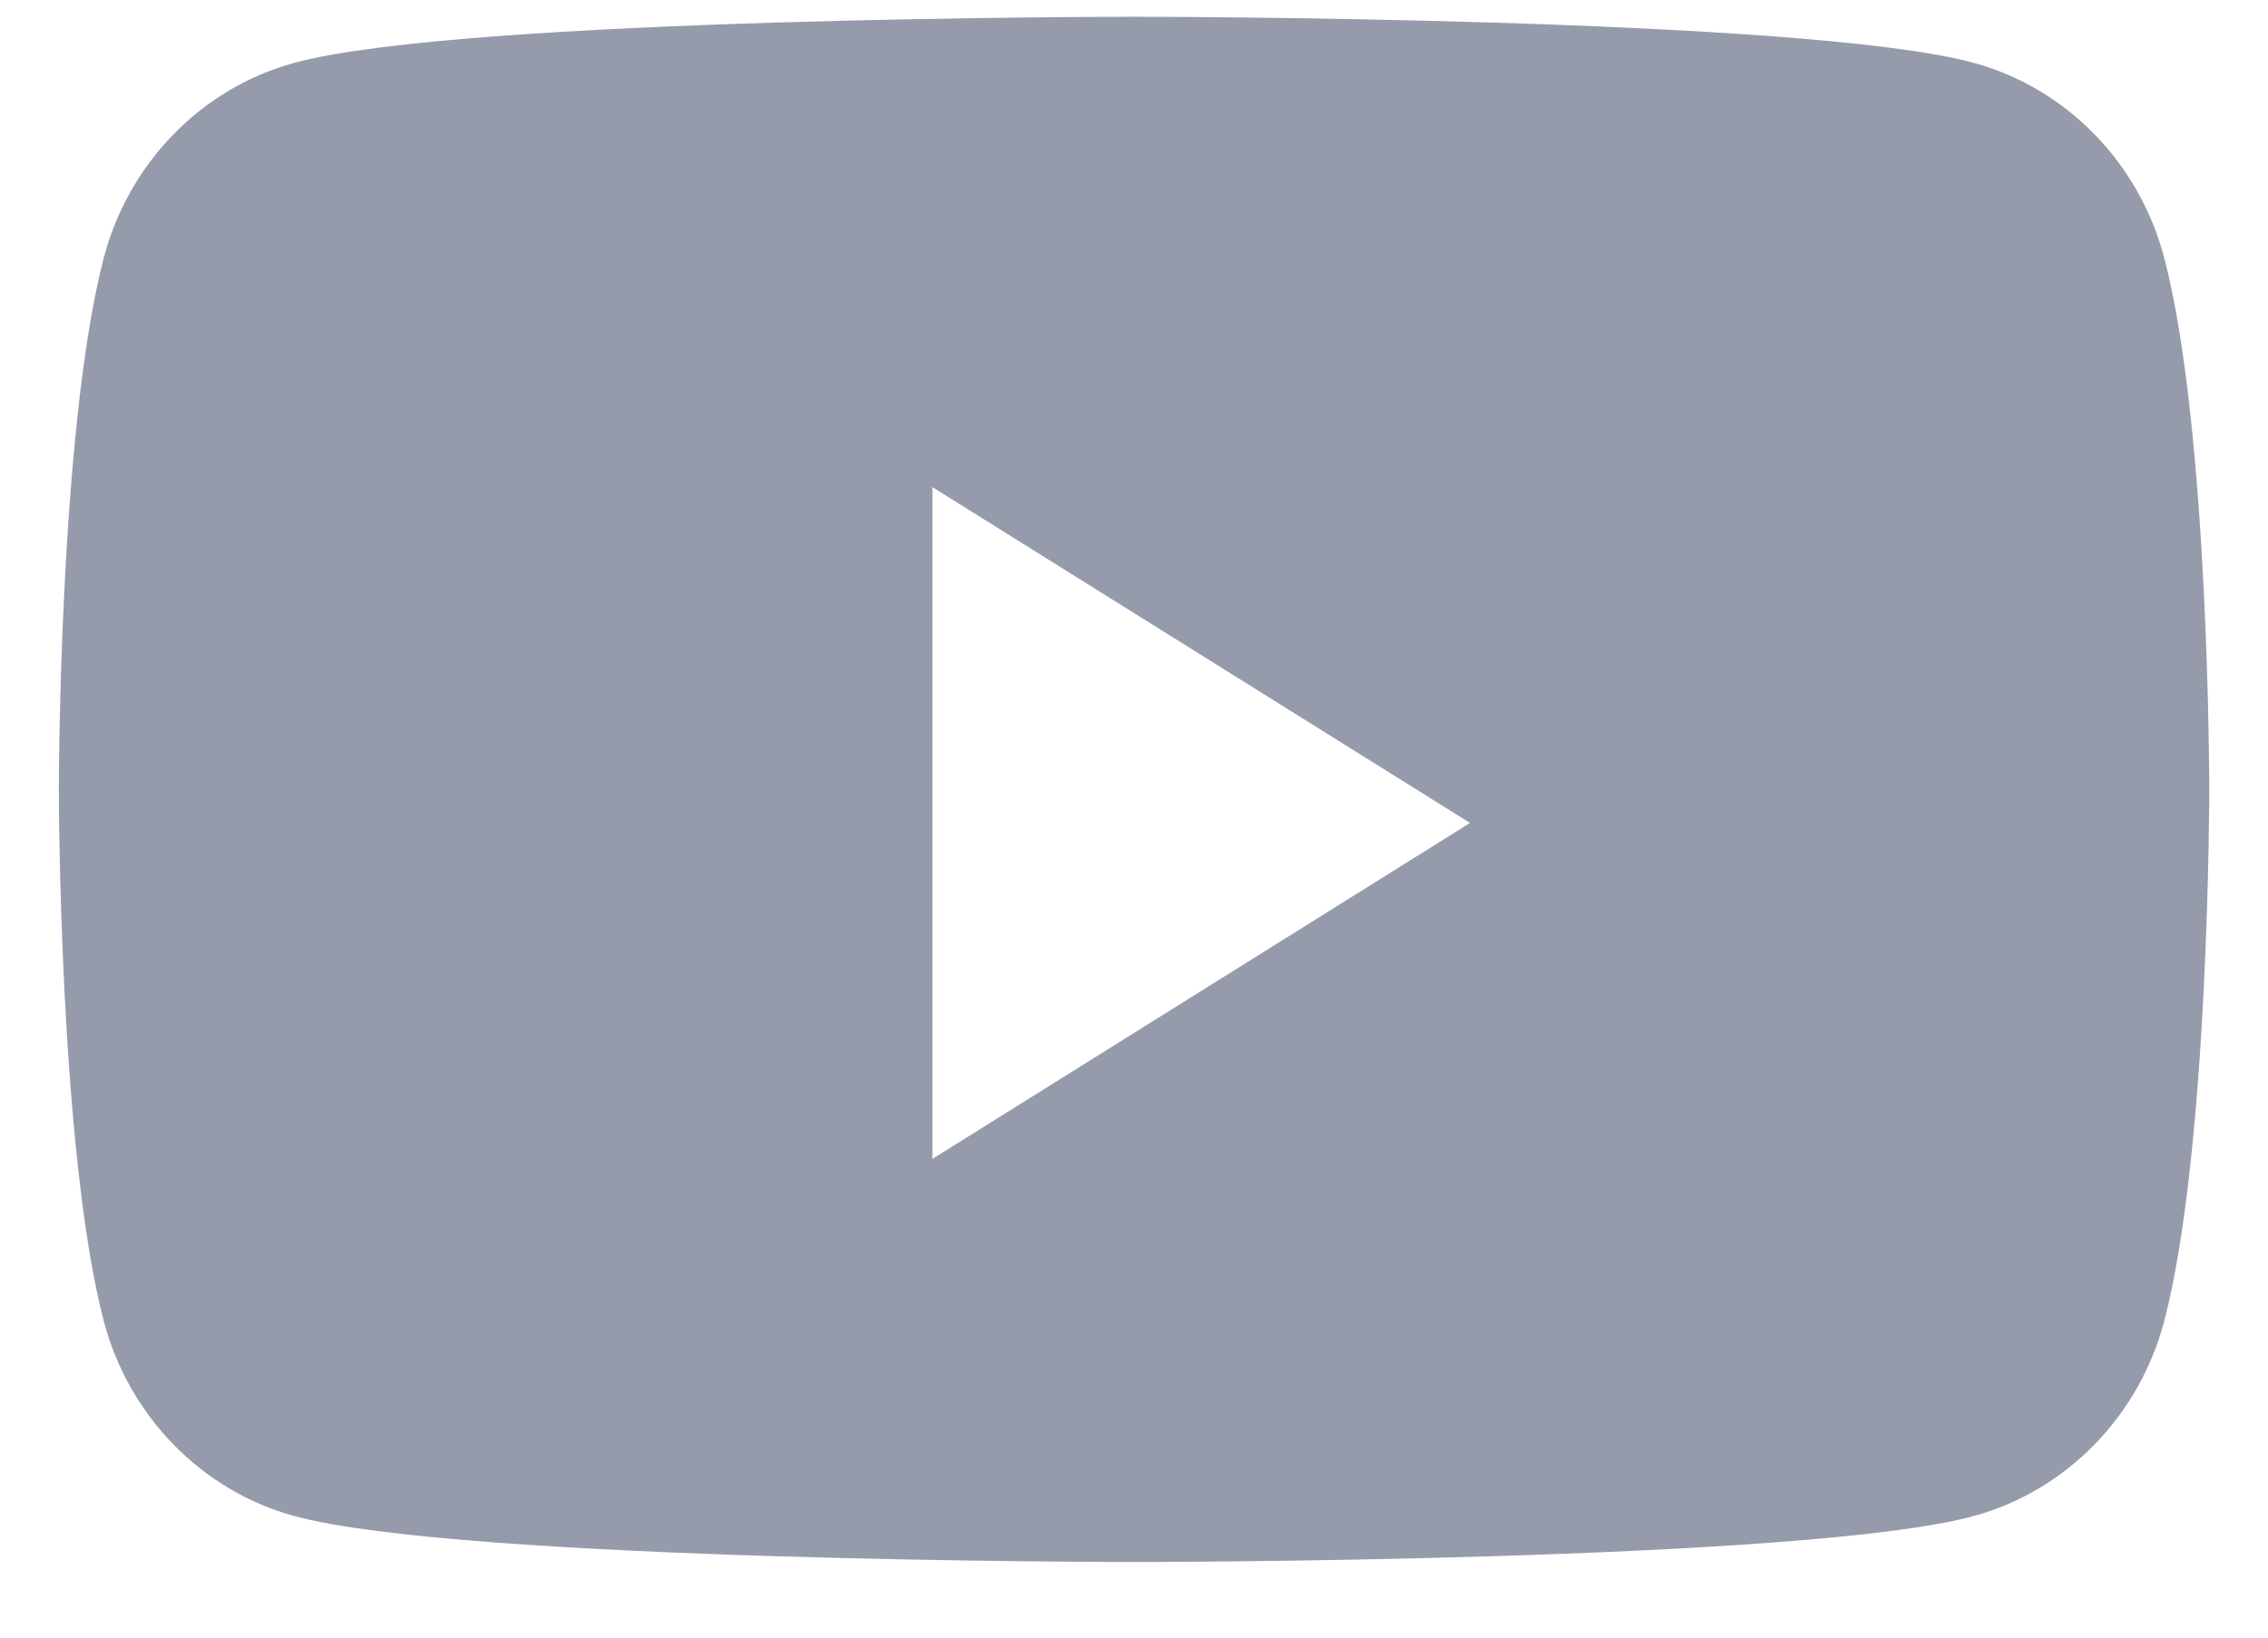
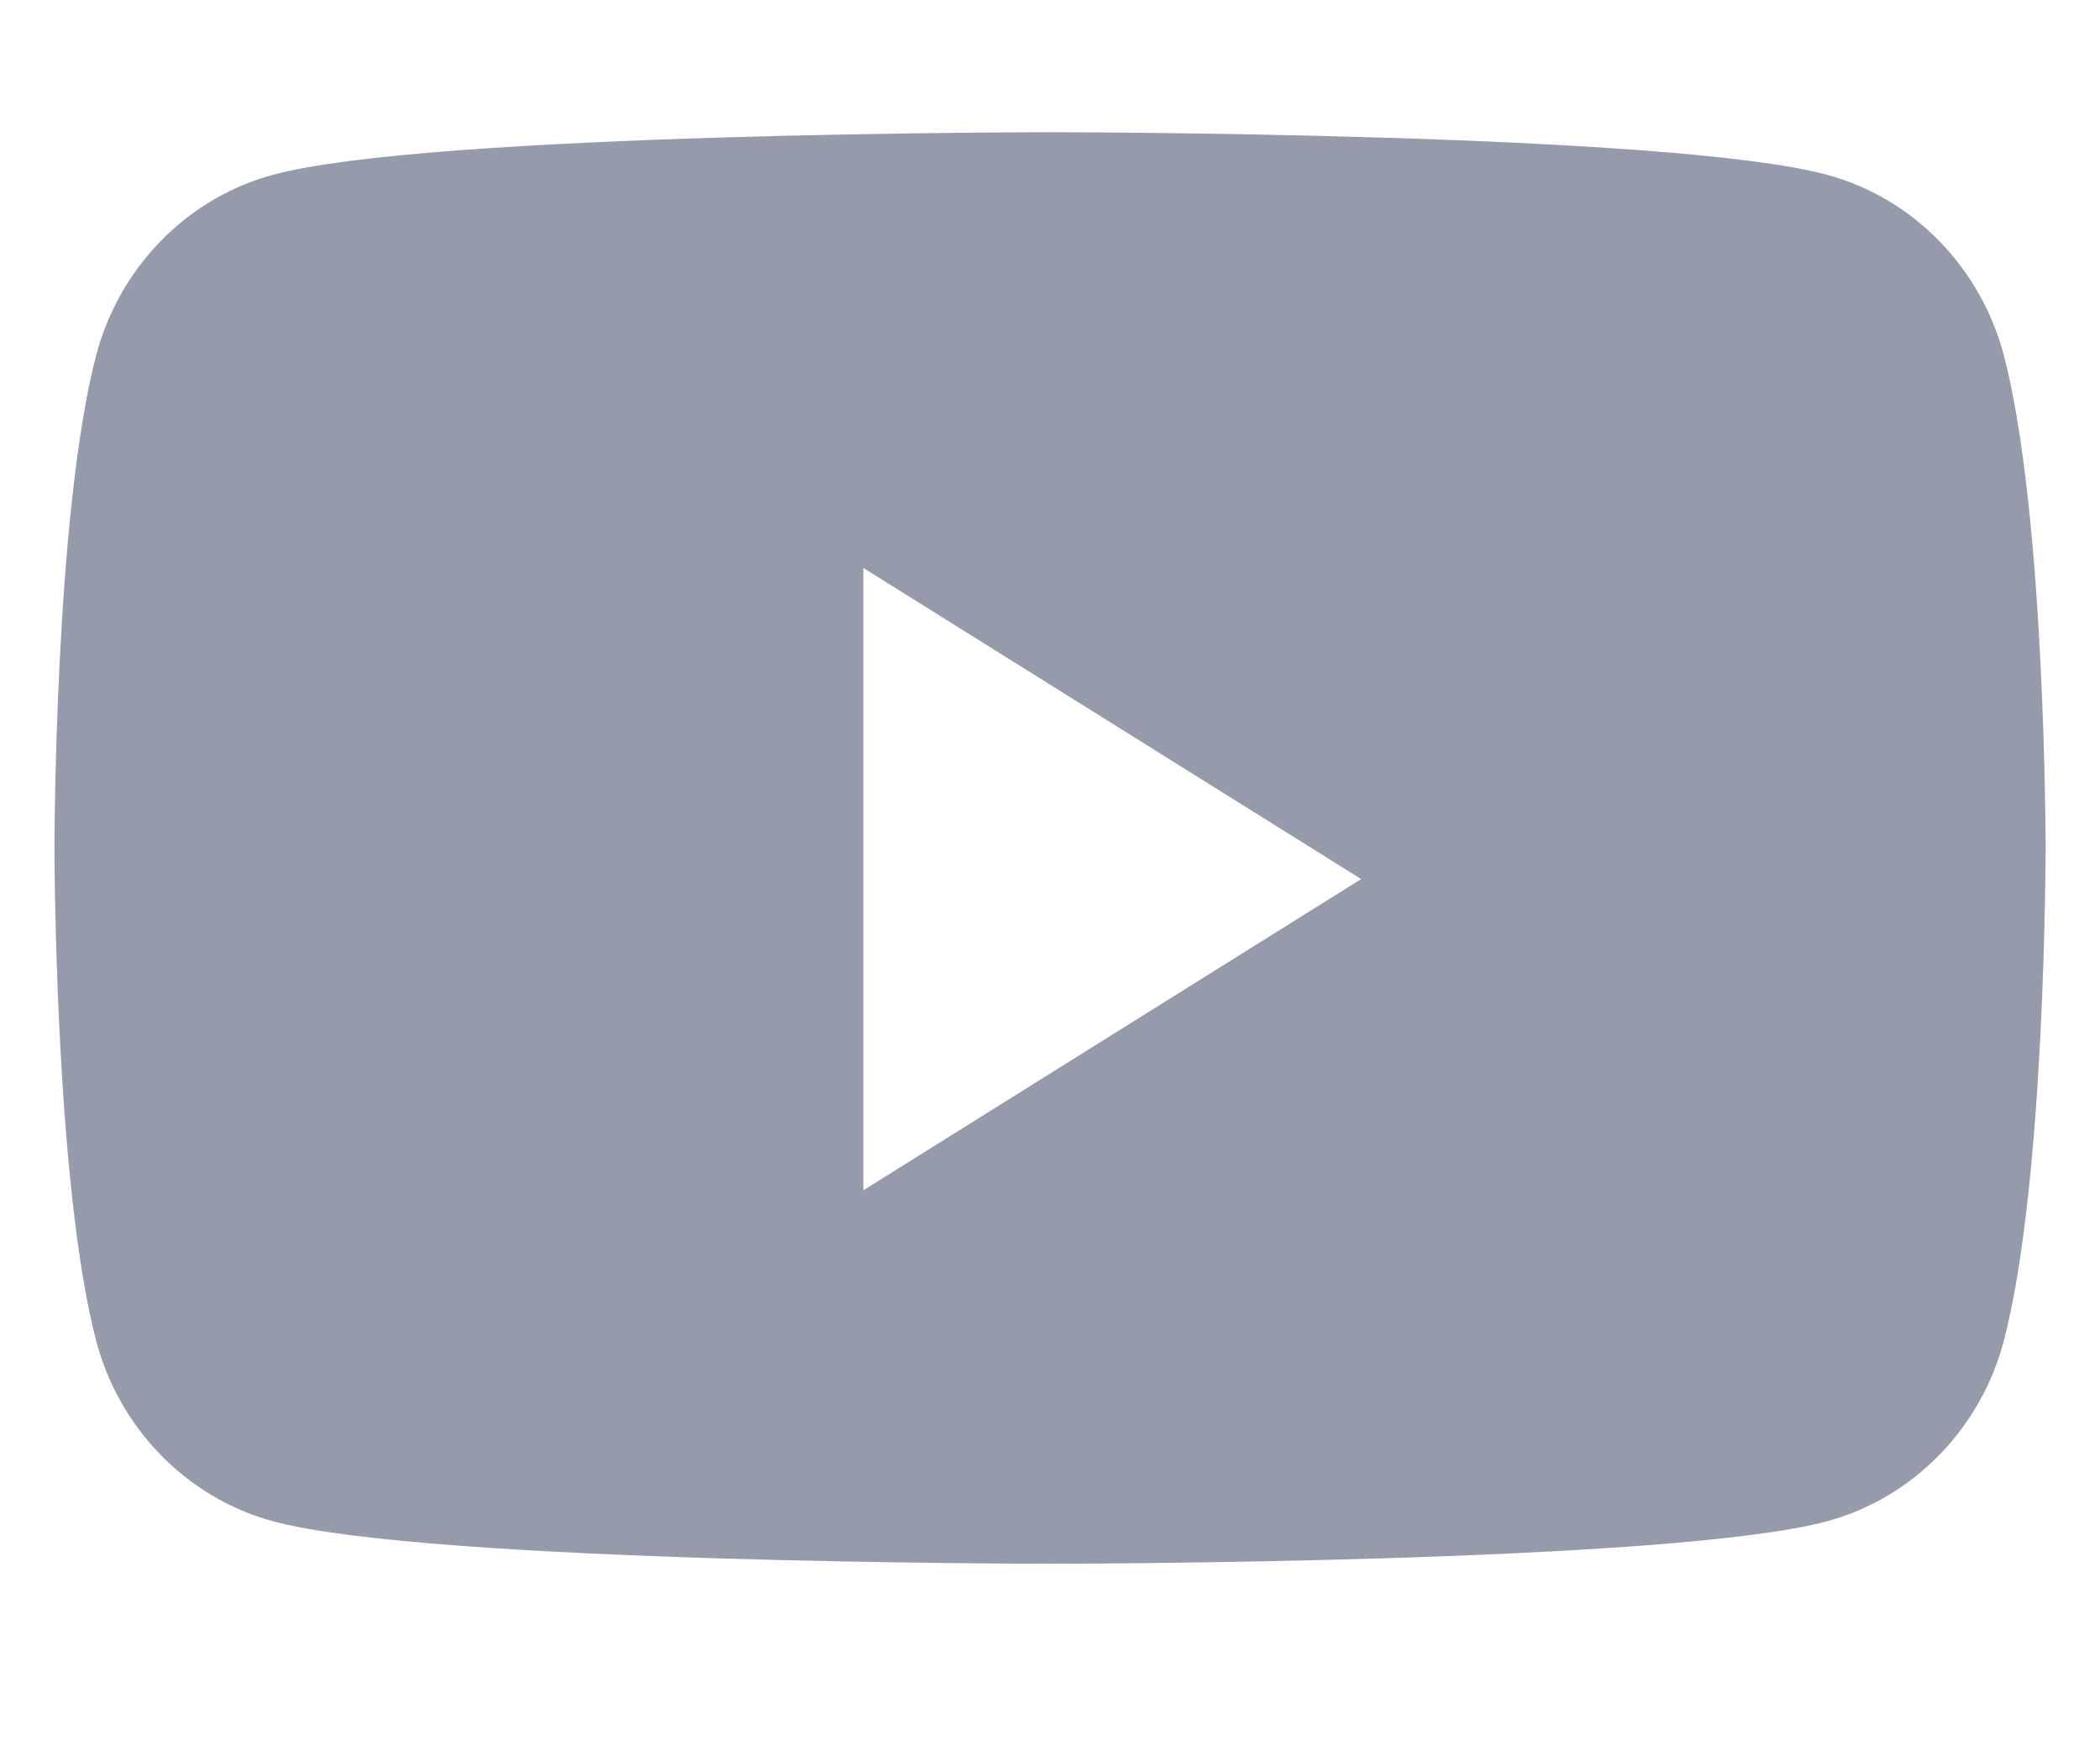
- <svg xmlns="http://www.w3.org/2000/svg" width="18" height="13" viewBox="0 0 18 13" fill="none">
+ <svg xmlns="http://www.w3.org/2000/svg" width="18" height="15" viewBox="0 0 18 13" fill="none">
  <path fill-rule="evenodd" clip-rule="evenodd" d="M15.668 0.5C16.402 0.701 16.98 1.295 17.177 2.049C17.534 3.415 17.534 6.267 17.534 6.267C17.534 6.267 17.534 9.118 17.177 10.485C16.98 11.239 16.402 11.832 15.668 12.034C14.337 12.4 9 12.4 9 12.4C9 12.4 3.663 12.4 2.332 12.034C1.598 11.832 1.02 11.239 0.823 10.485C0.467 9.118 0.467 6.267 0.467 6.267C0.467 6.267 0.467 3.415 0.823 2.049C1.02 1.295 1.598 0.701 2.332 0.5C3.663 0.133 9 0.133 9 0.133C9 0.133 14.337 0.133 15.668 0.5ZM7.4 3.867V9.2L11.667 6.533L7.4 3.867Z" fill="#969BAB" />
</svg>
